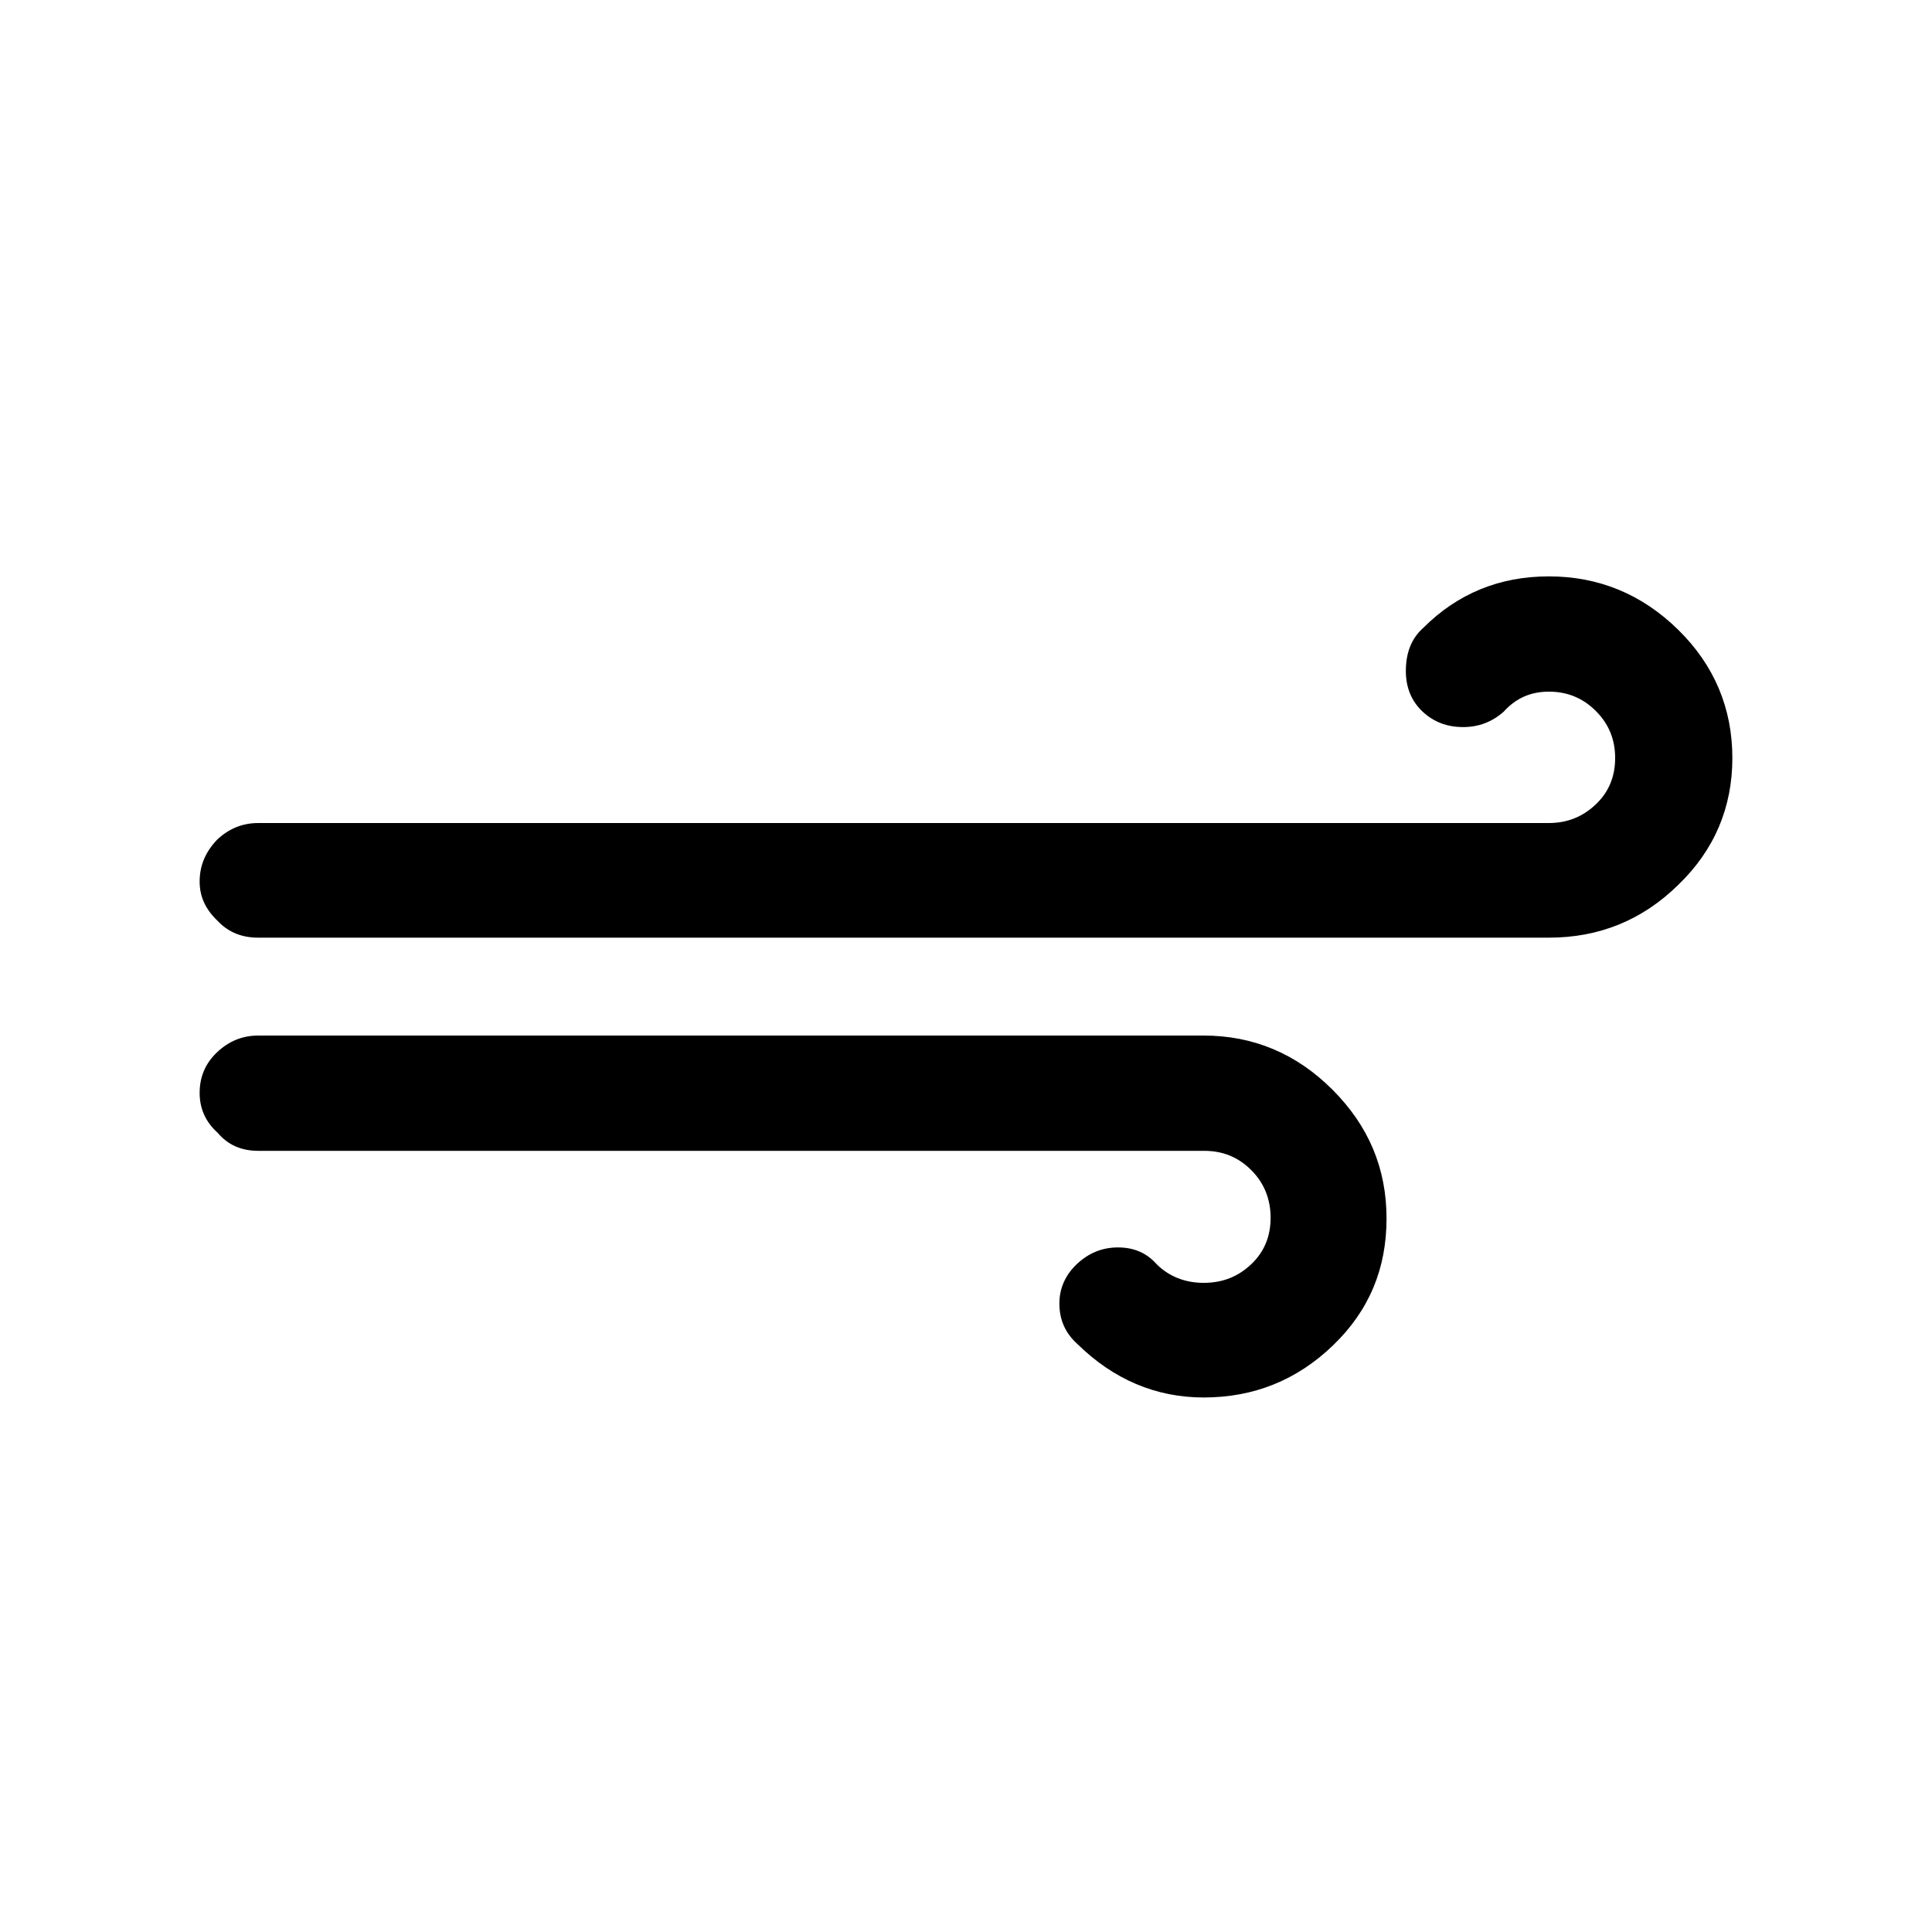
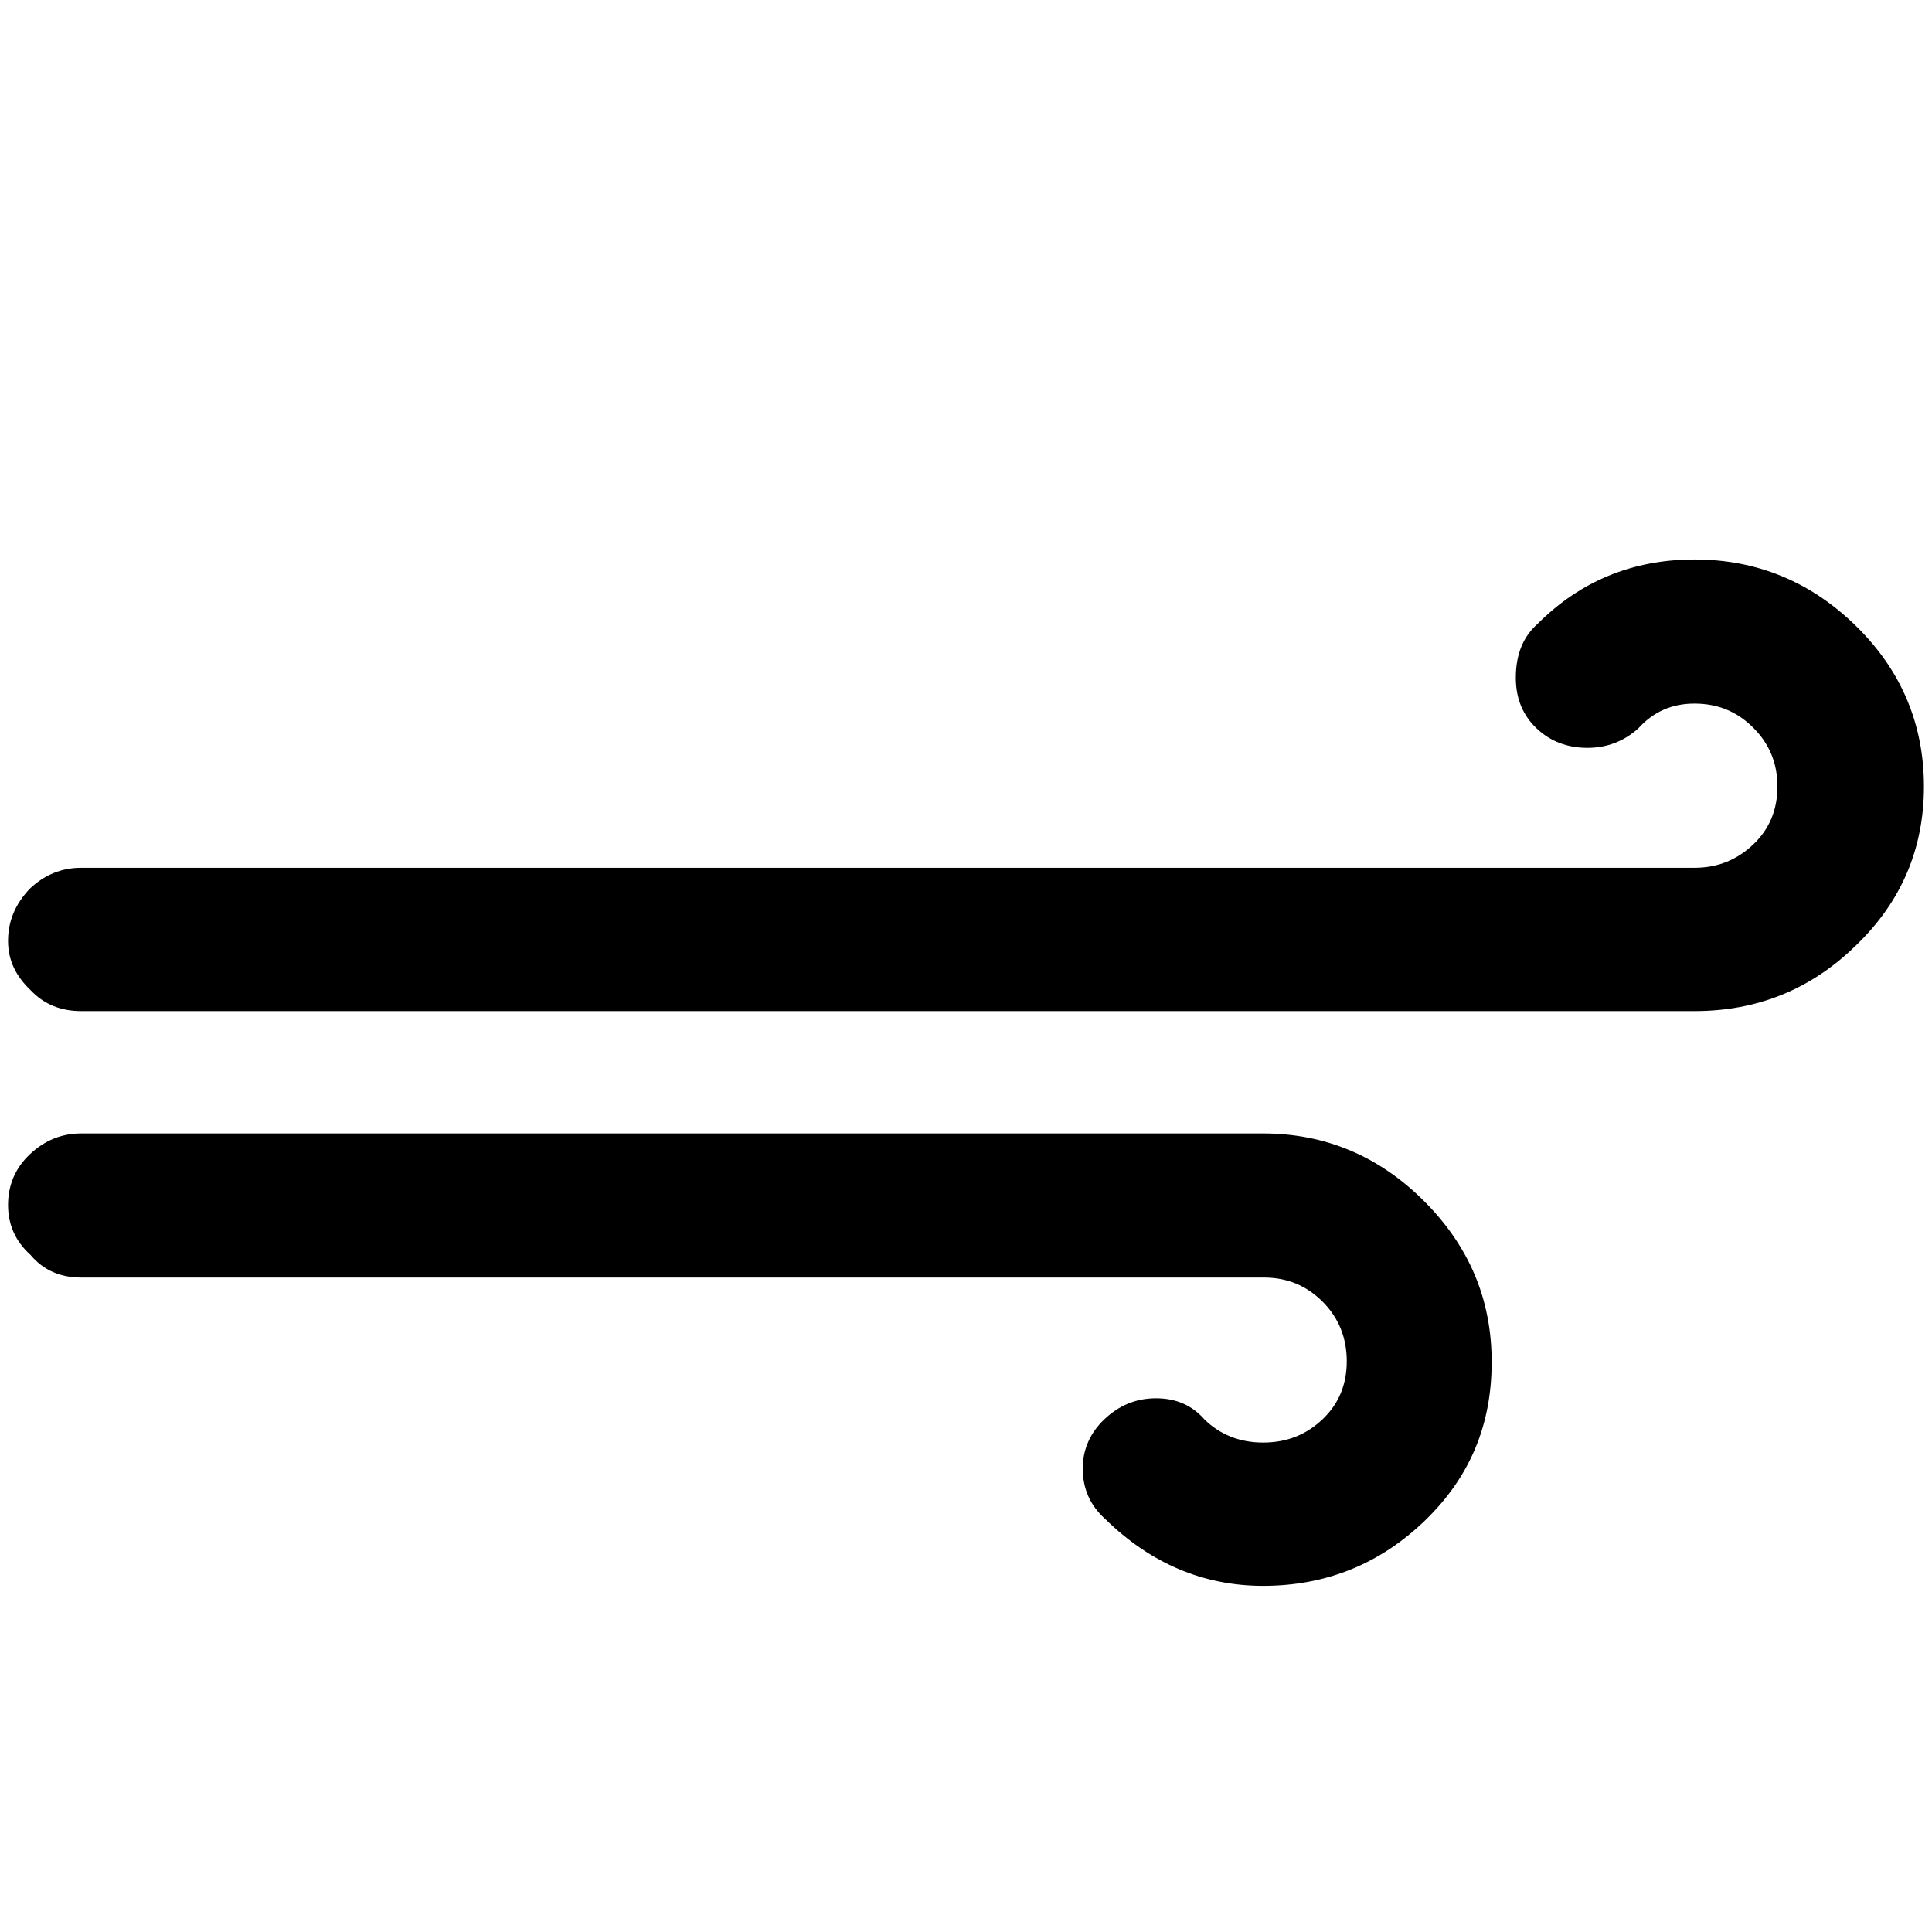
- <svg xmlns="http://www.w3.org/2000/svg" version="1.1" id="Layer_1" x="0px" y="0px" viewBox="0 0 30 30" style="enable-background:new 0 0 30 30;" xml:space="preserve">
+ <svg xmlns="http://www.w3.org/2000/svg" version="1.1" id="Layer_1" x="0px" y="0px" width="24" height="24" viewBox="3 2 24 24" style="enable-background:new 0 0 30 30;" xml:space="preserve">
  <path d="M3.1,16.97c0,0.24,0.09,0.45,0.28,0.62c0.16,0.19,0.37,0.28,0.63,0.28H18.7c0.29,0,0.53,0.1,0.73,0.3  c0.2,0.2,0.3,0.45,0.3,0.74c0,0.29-0.1,0.53-0.3,0.72c-0.2,0.19-0.44,0.29-0.74,0.29c-0.29,0-0.54-0.1-0.73-0.29  c-0.16-0.18-0.36-0.26-0.6-0.26c-0.25,0-0.46,0.09-0.64,0.26s-0.27,0.38-0.27,0.61c0,0.25,0.09,0.46,0.28,0.63  c0.56,0.55,1.22,0.83,1.96,0.83c0.78,0,1.45-0.27,2.01-0.81c0.56-0.54,0.83-1.19,0.83-1.97s-0.28-1.44-0.84-2  c-0.56-0.56-1.23-0.84-2-0.84H4.01c-0.25,0-0.46,0.09-0.64,0.26C3.19,16.51,3.1,16.72,3.1,16.97z M3.1,13.69  c0,0.23,0.09,0.43,0.28,0.61c0.17,0.18,0.38,0.26,0.63,0.26h20.04c0.78,0,1.45-0.27,2.01-0.82c0.56-0.54,0.84-1.2,0.84-1.97  c0-0.77-0.28-1.44-0.84-1.99s-1.23-0.83-2.01-0.83c-0.77,0-1.42,0.27-1.95,0.8c-0.18,0.16-0.27,0.38-0.27,0.67  c0,0.26,0.09,0.47,0.26,0.63c0.17,0.16,0.38,0.24,0.63,0.24c0.24,0,0.45-0.08,0.63-0.24c0.19-0.21,0.42-0.31,0.7-0.31  c0.29,0,0.53,0.1,0.73,0.3c0.2,0.2,0.3,0.44,0.3,0.73c0,0.29-0.1,0.53-0.3,0.72c-0.2,0.19-0.44,0.29-0.73,0.29H4.01  c-0.25,0-0.46,0.09-0.64,0.26C3.19,13.23,3.1,13.44,3.1,13.69z" />
</svg>
